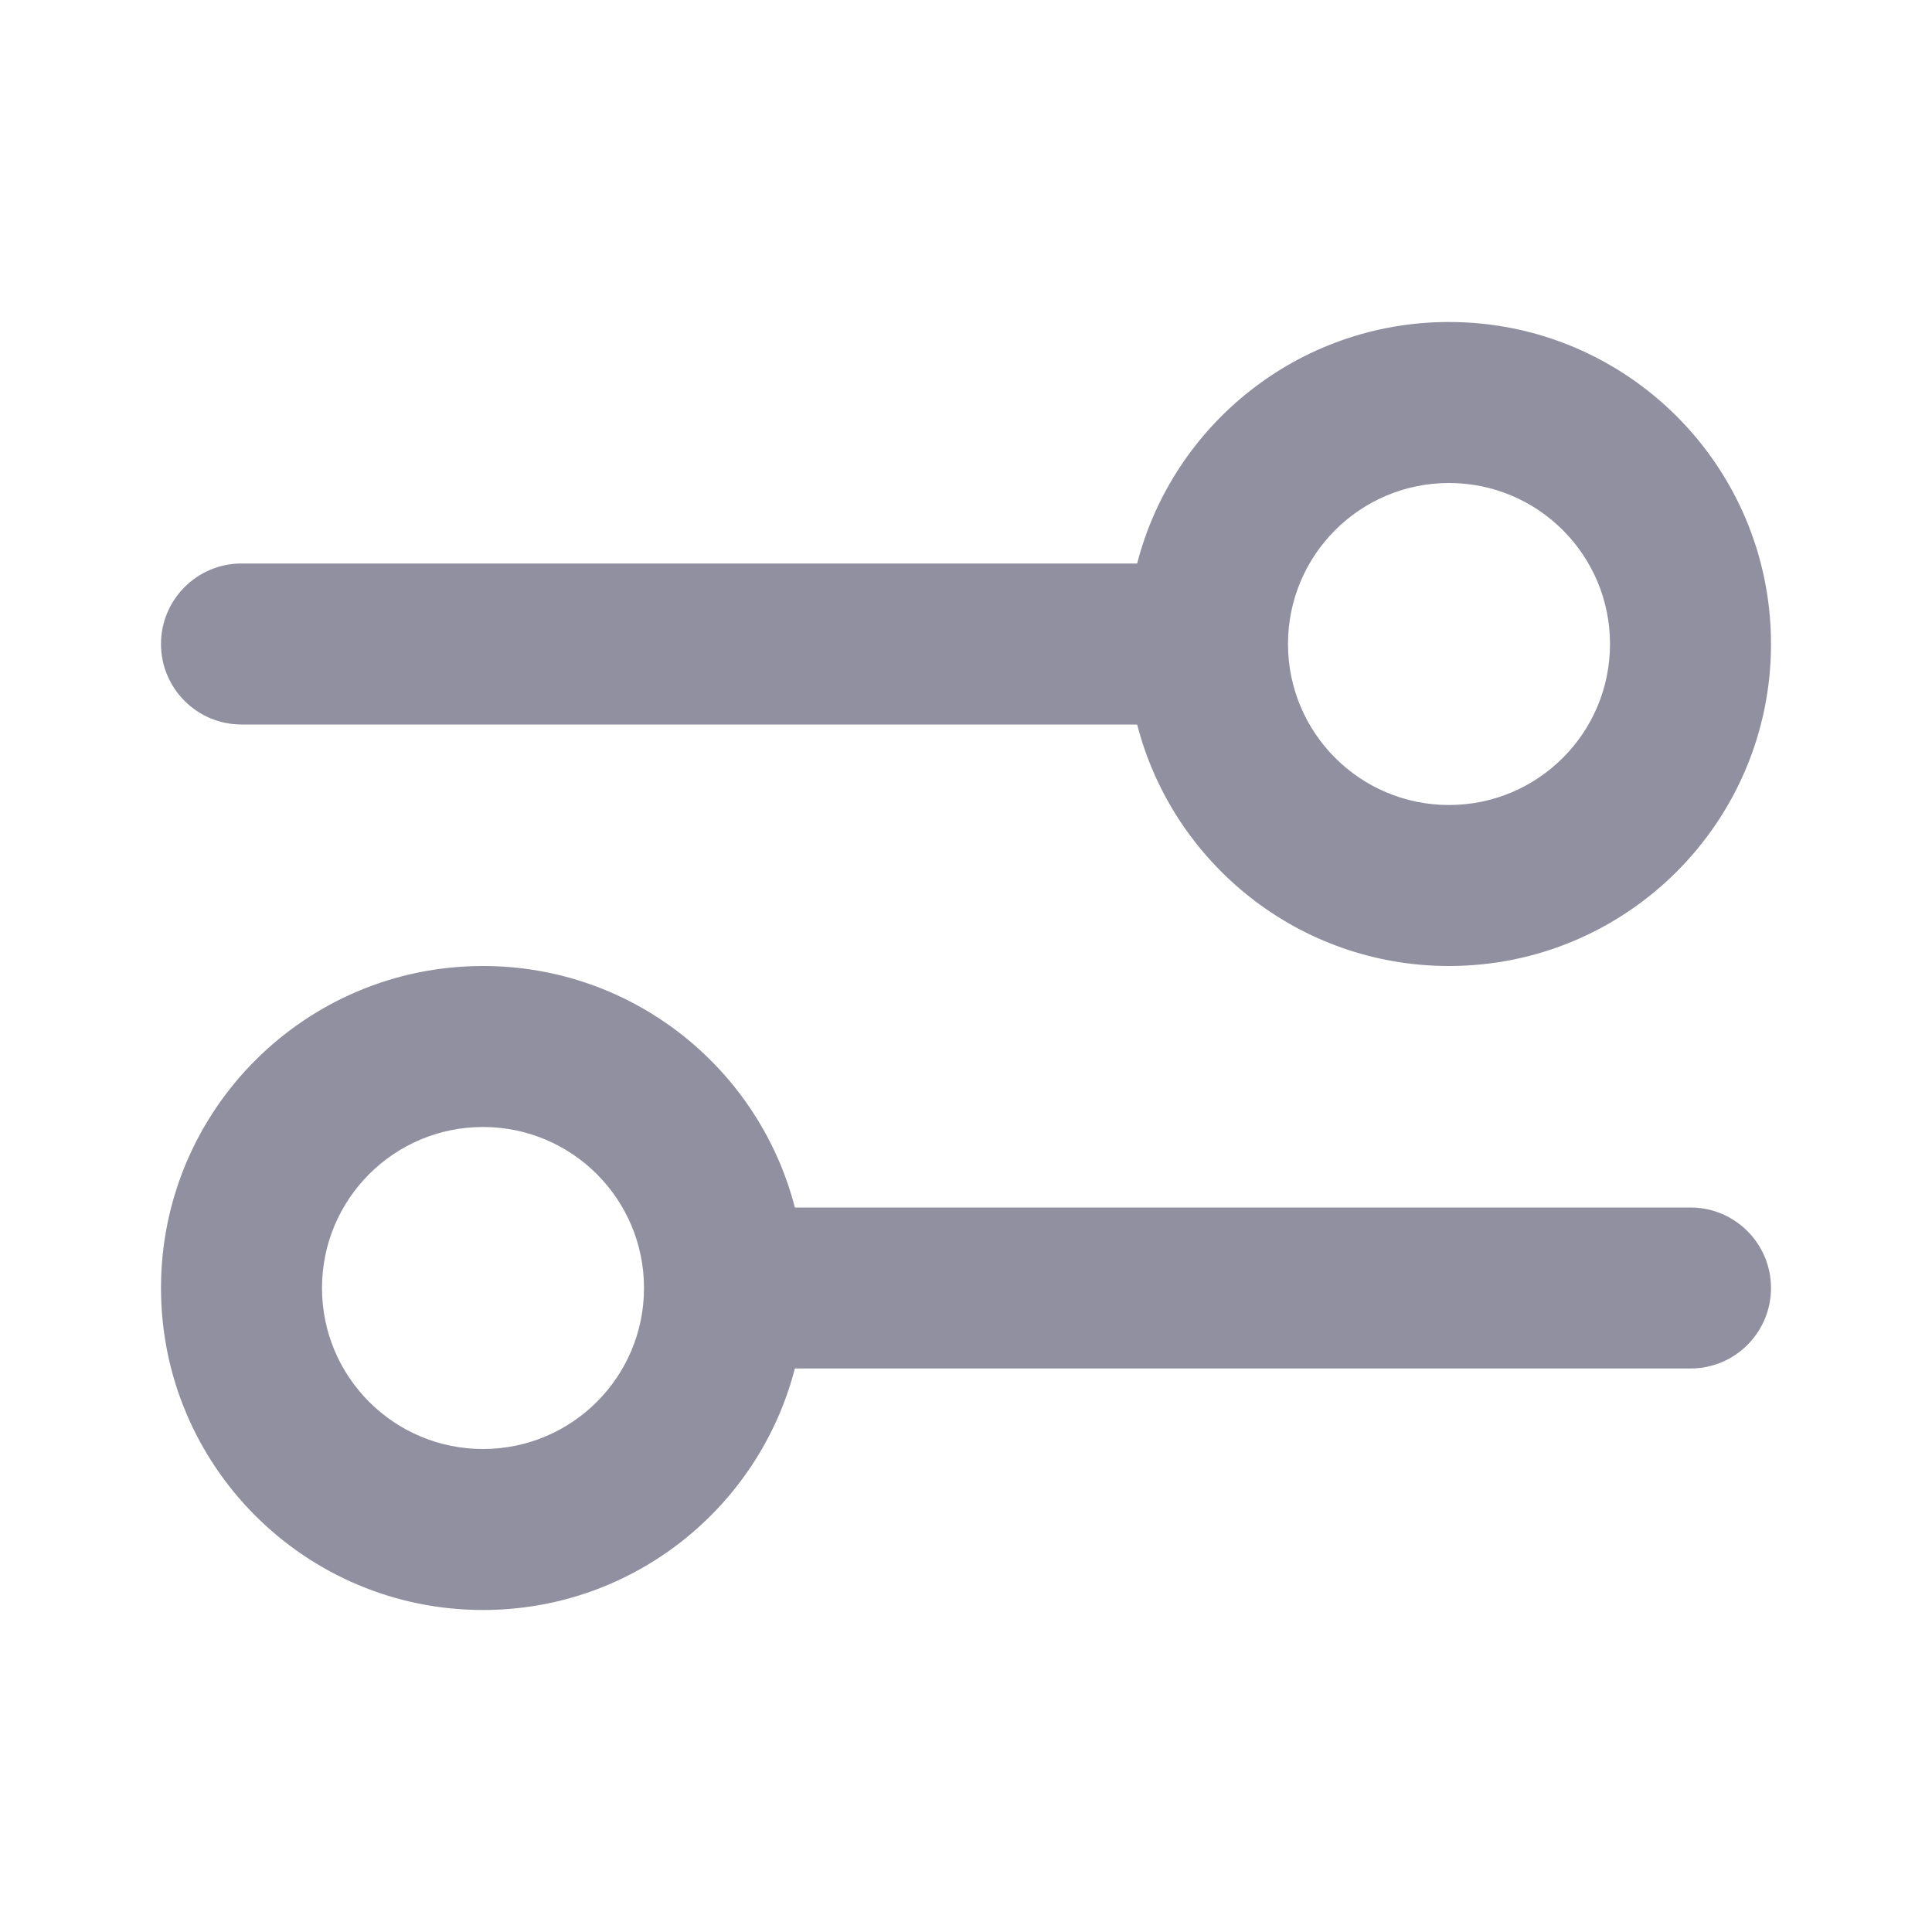
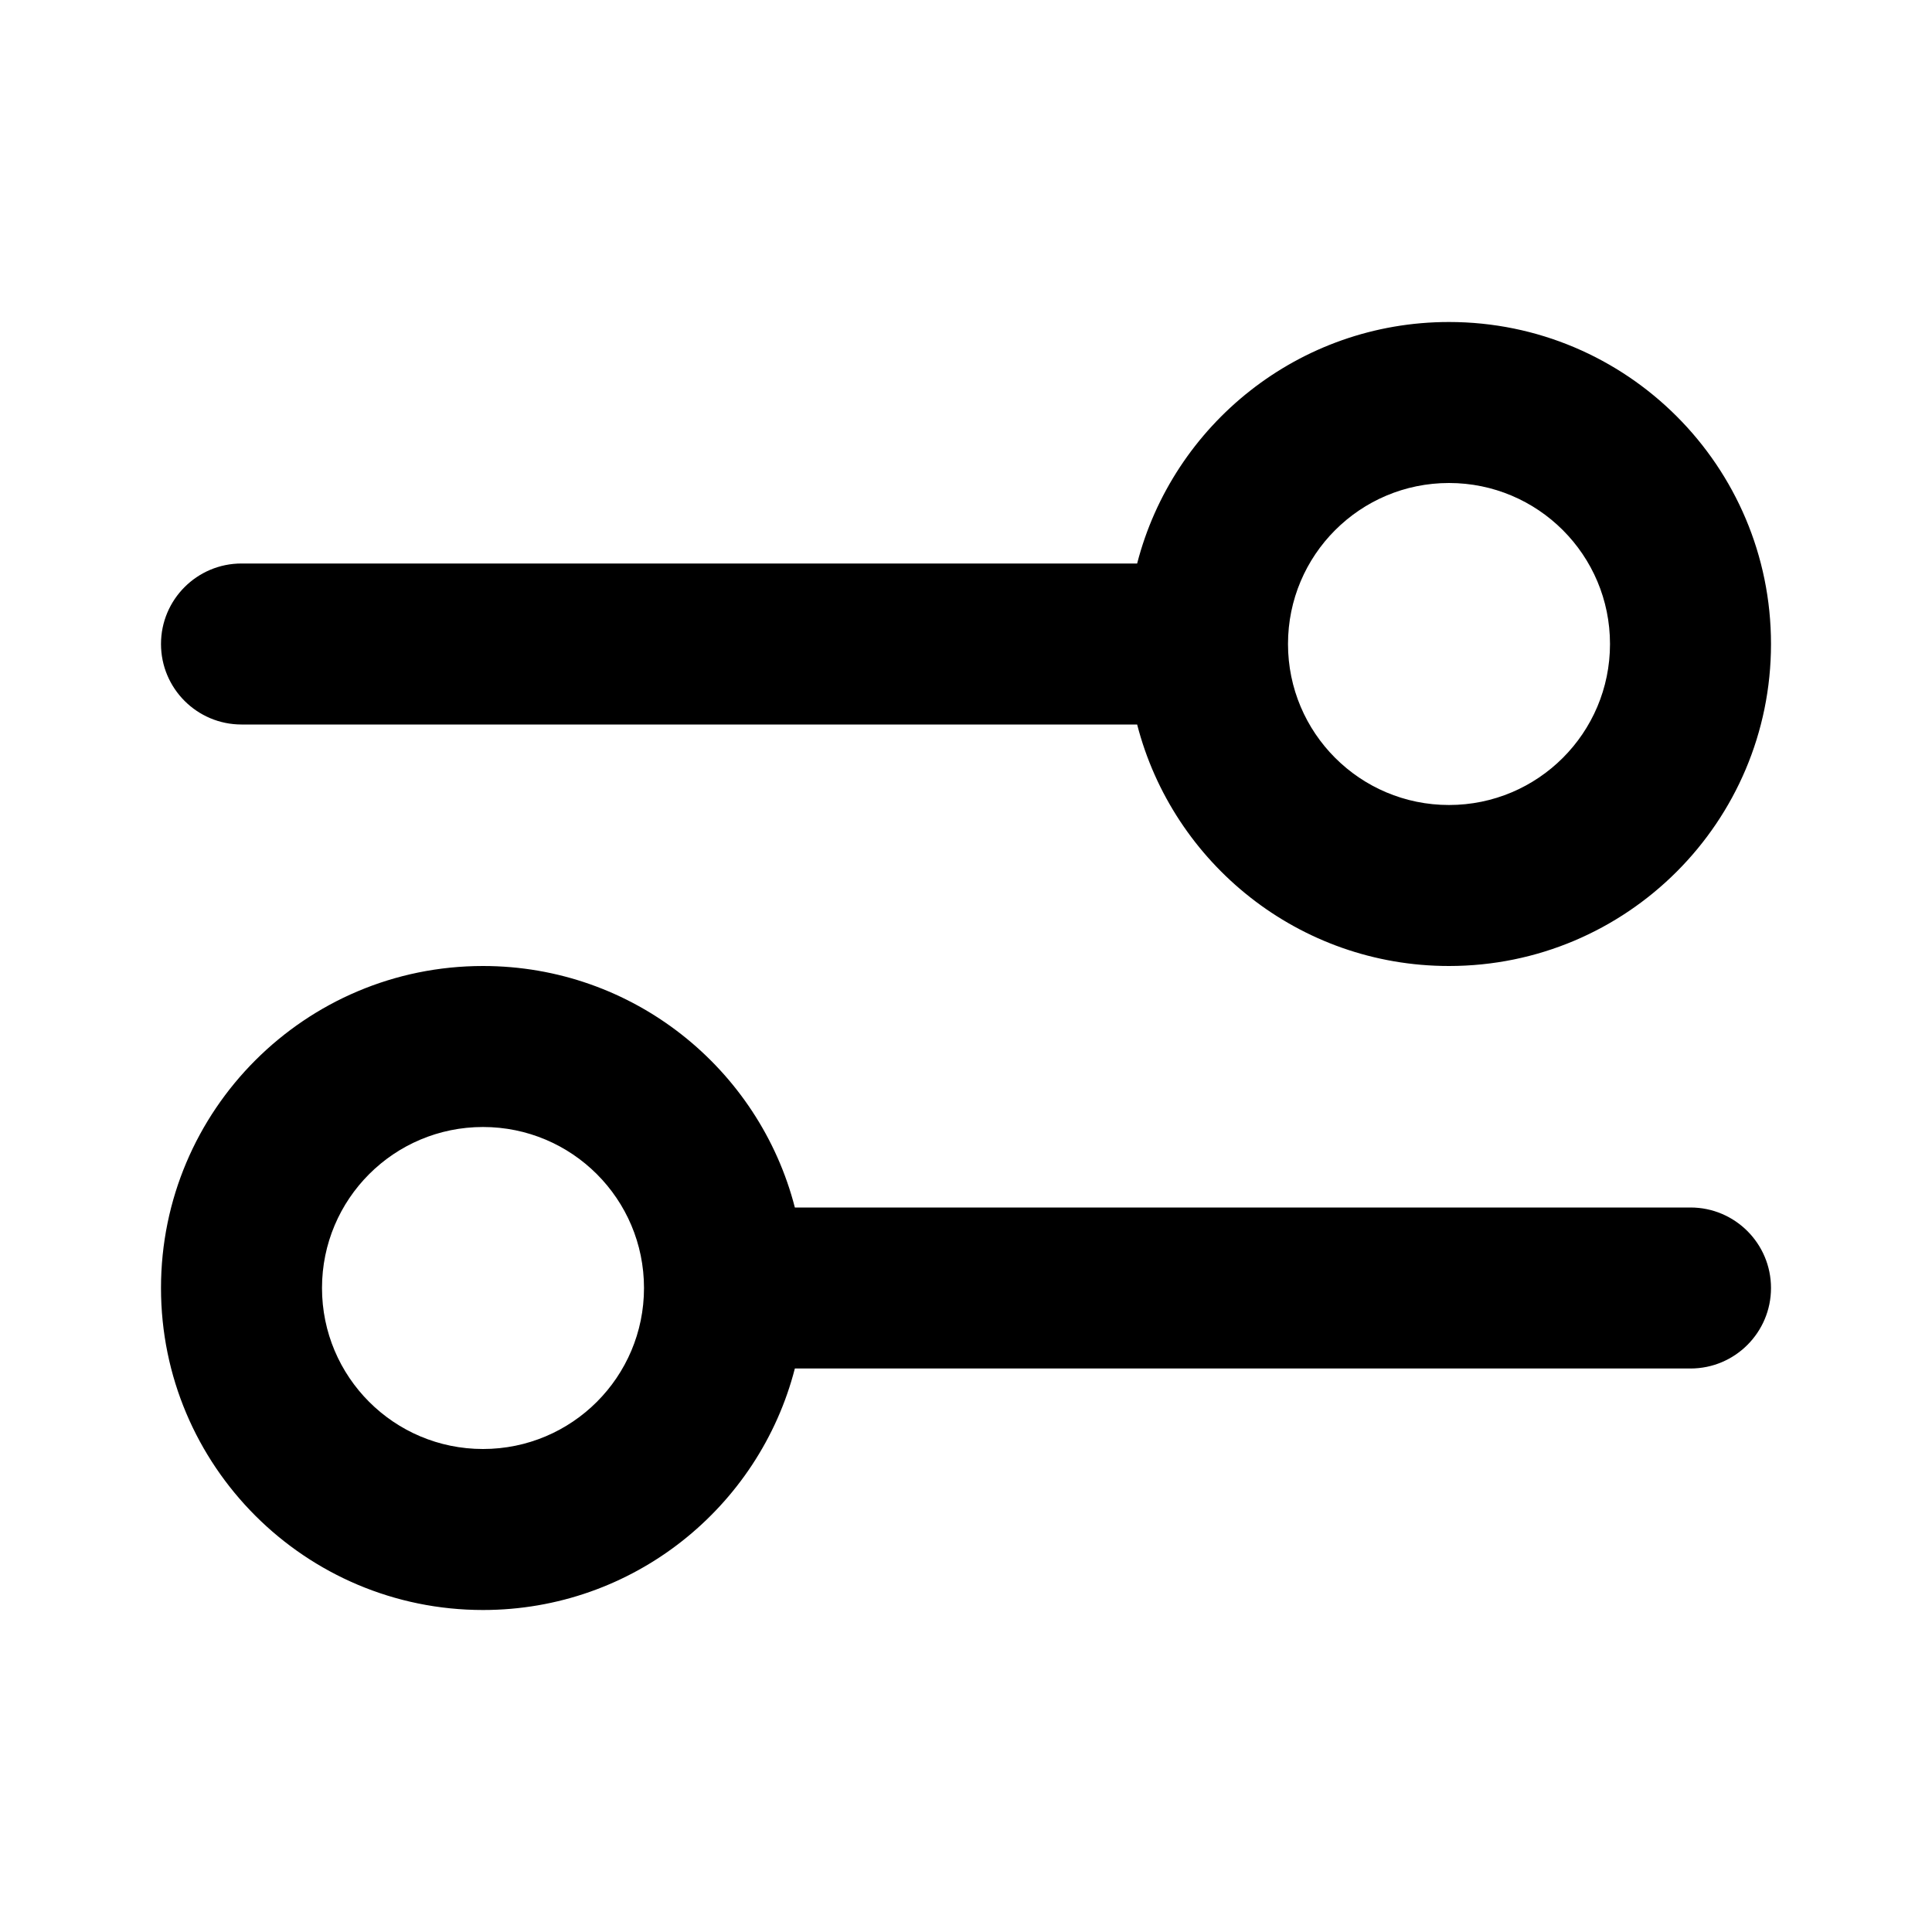
<svg xmlns="http://www.w3.org/2000/svg" width="24" height="24" viewBox="0 0 24 24" fill="none">
-   <path fill-rule="evenodd" clip-rule="evenodd" d="M18 6C16.895 6 16 6.895 16 8C16 9.105 16.895 10 18 10C19.105 10 20 9.105 20 8C20 6.895 19.105 6 18 6ZM14.126 7C14.57 5.275 16.136 4 18 4C20.209 4 22 5.791 22 8C22 10.209 20.209 12 18 12C16.136 12 14.57 10.725 14.126 9L3 9C2.448 9 2 8.552 2 8C2 7.448 2.448 7 3 7L14.126 7ZM6 14C4.895 14 4 14.895 4 16C4 17.105 4.895 18 6 18C7.105 18 8 17.105 8 16C8 14.895 7.105 14 6 14ZM2 16C2 13.791 3.791 12 6 12C7.864 12 9.43 13.275 9.874 15L21 15C21.552 15 22 15.448 22 16C22 16.552 21.552 17 21 17L9.874 17C9.43 18.725 7.864 20 6 20C3.791 20 2 18.209 2 16Z" fill="#9090A0" />
+   <path fill-rule="evenodd" clip-rule="evenodd" d="M18 6C16.895 6 16 6.895 16 8C16 9.105 16.895 10 18 10C19.105 10 20 9.105 20 8C20 6.895 19.105 6 18 6ZM14.126 7C14.57 5.275 16.136 4 18 4C20.209 4 22 5.791 22 8C22 10.209 20.209 12 18 12C16.136 12 14.57 10.725 14.126 9L3 9C2.448 9 2 8.552 2 8C2 7.448 2.448 7 3 7L14.126 7ZM6 14C4.895 14 4 14.895 4 16C4 17.105 4.895 18 6 18C7.105 18 8 17.105 8 16C8 14.895 7.105 14 6 14ZM2 16C2 13.791 3.791 12 6 12C7.864 12 9.43 13.275 9.874 15L21 15C21.552 15 22 15.448 22 16C22 16.552 21.552 17 21 17L9.874 17C9.43 18.725 7.864 20 6 20C3.791 20 2 18.209 2 16Z" fill="currentColor" />
</svg>
